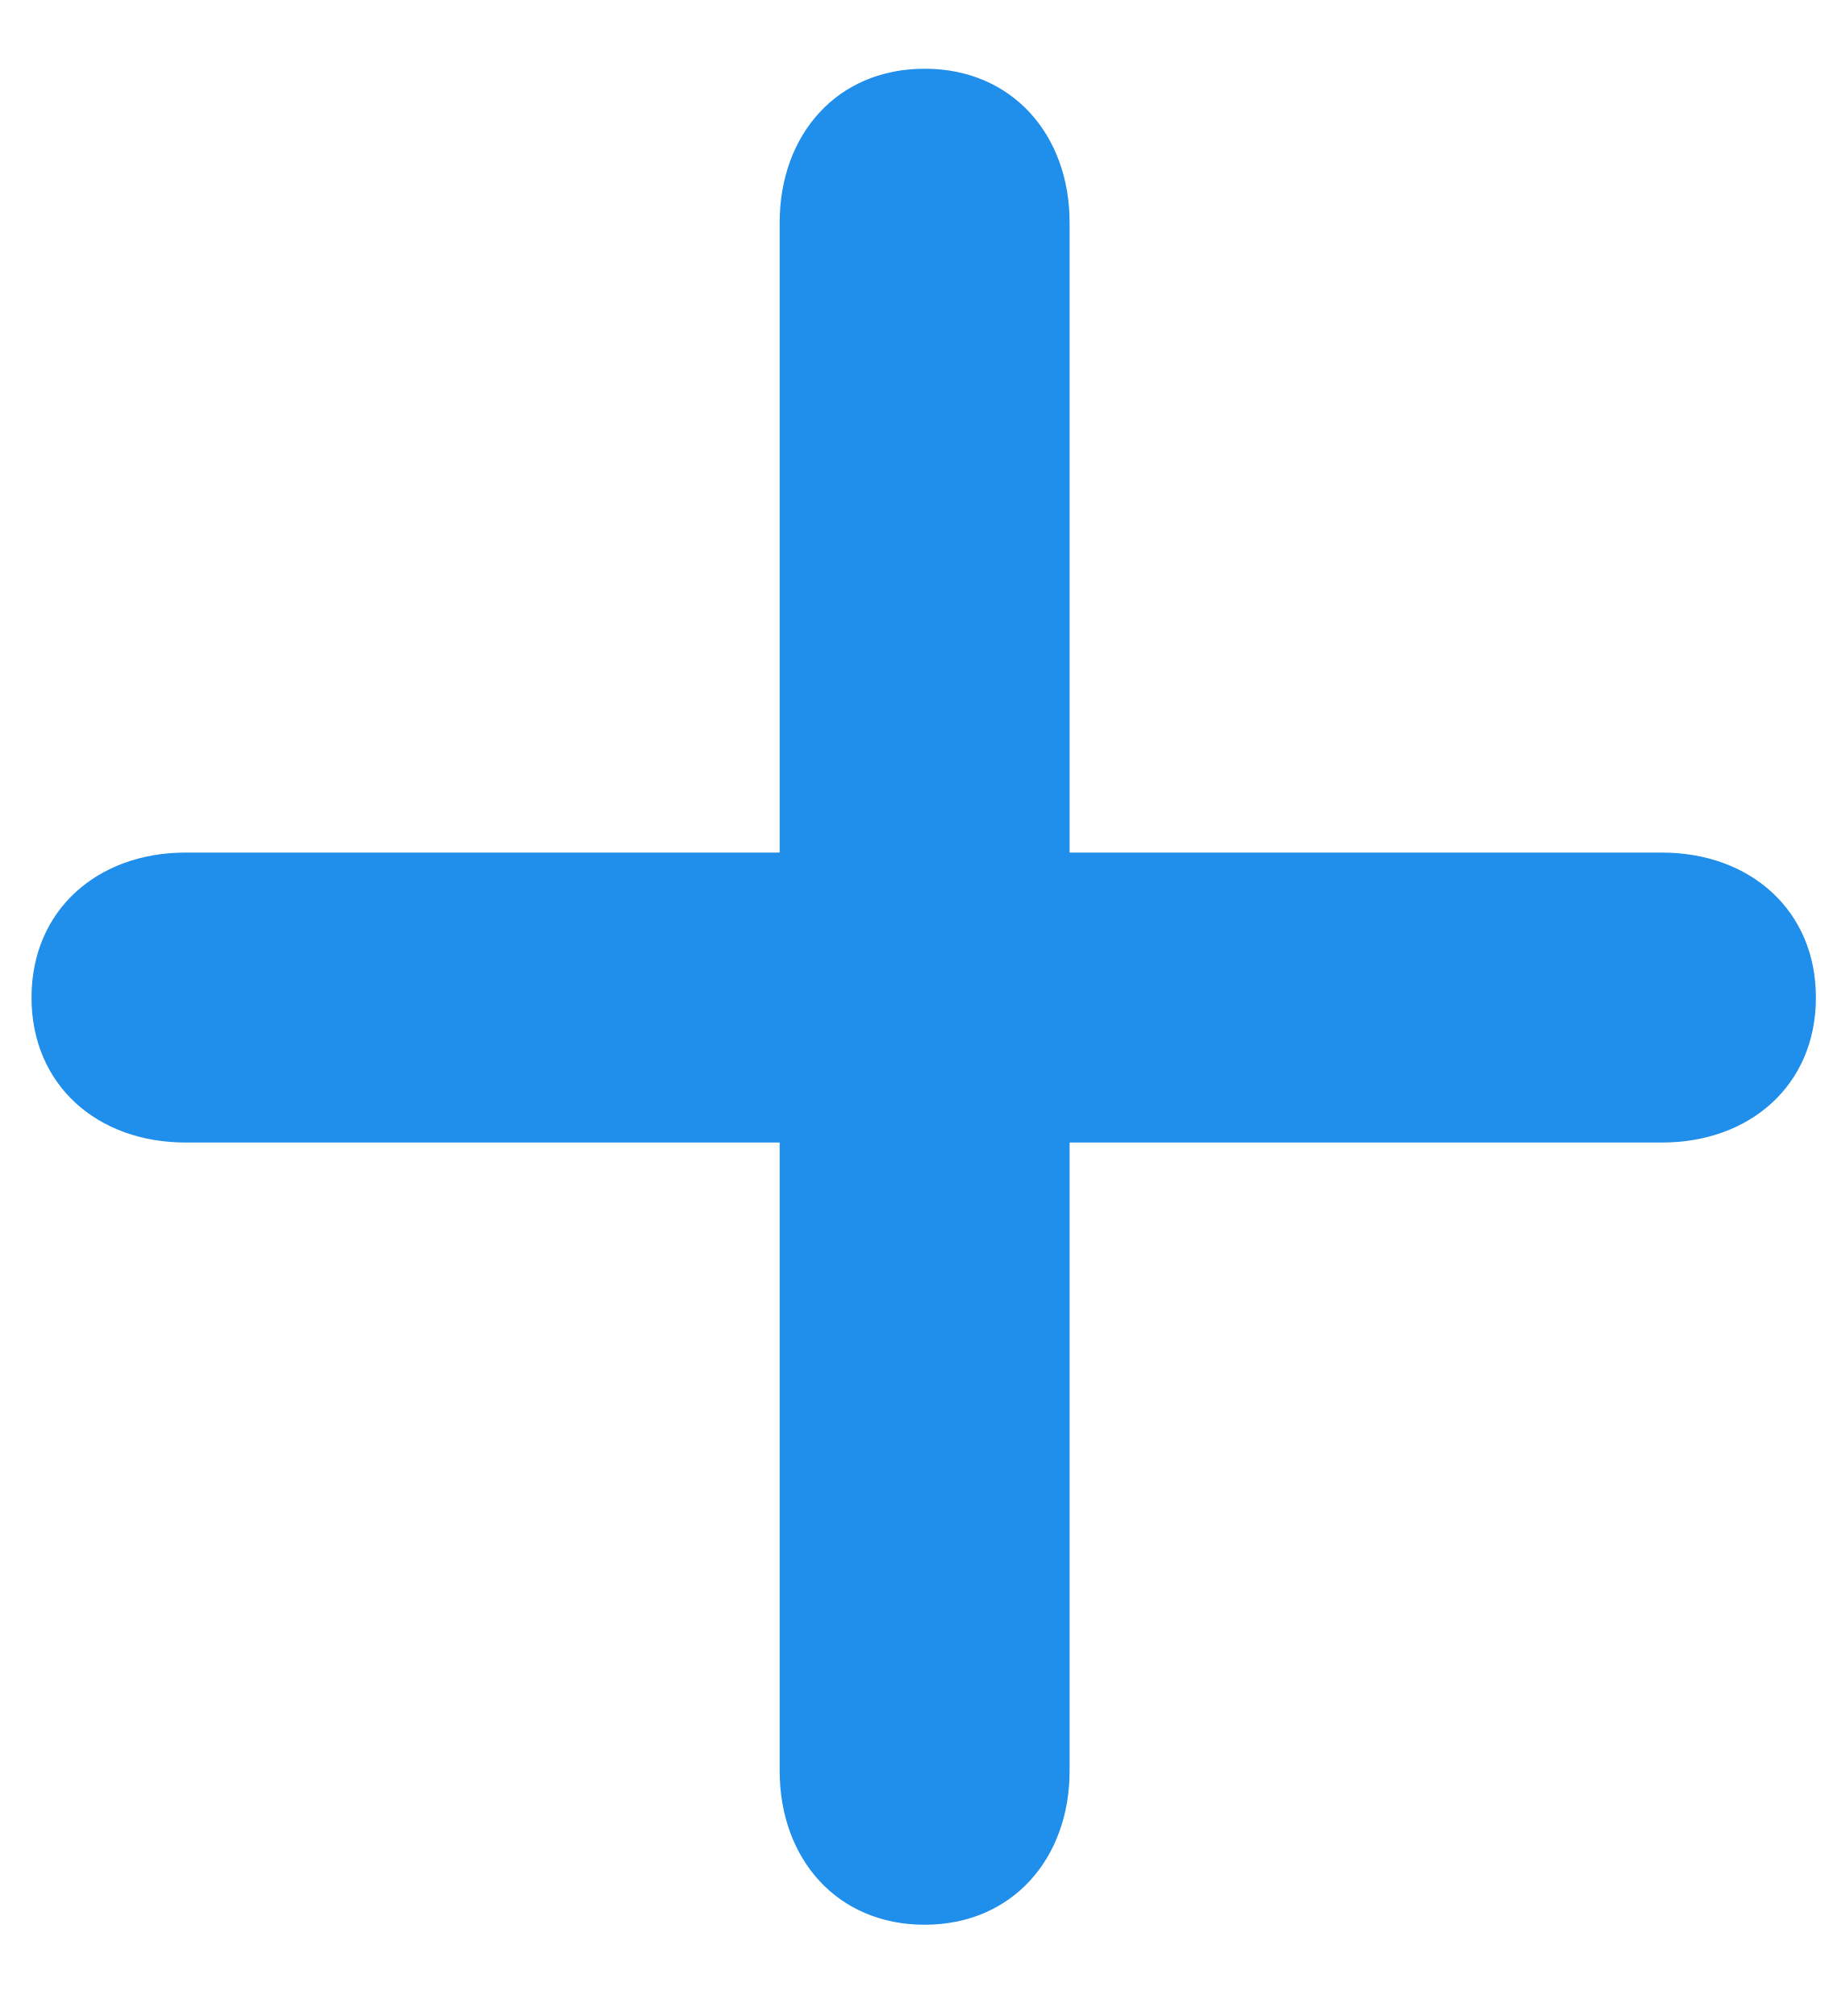
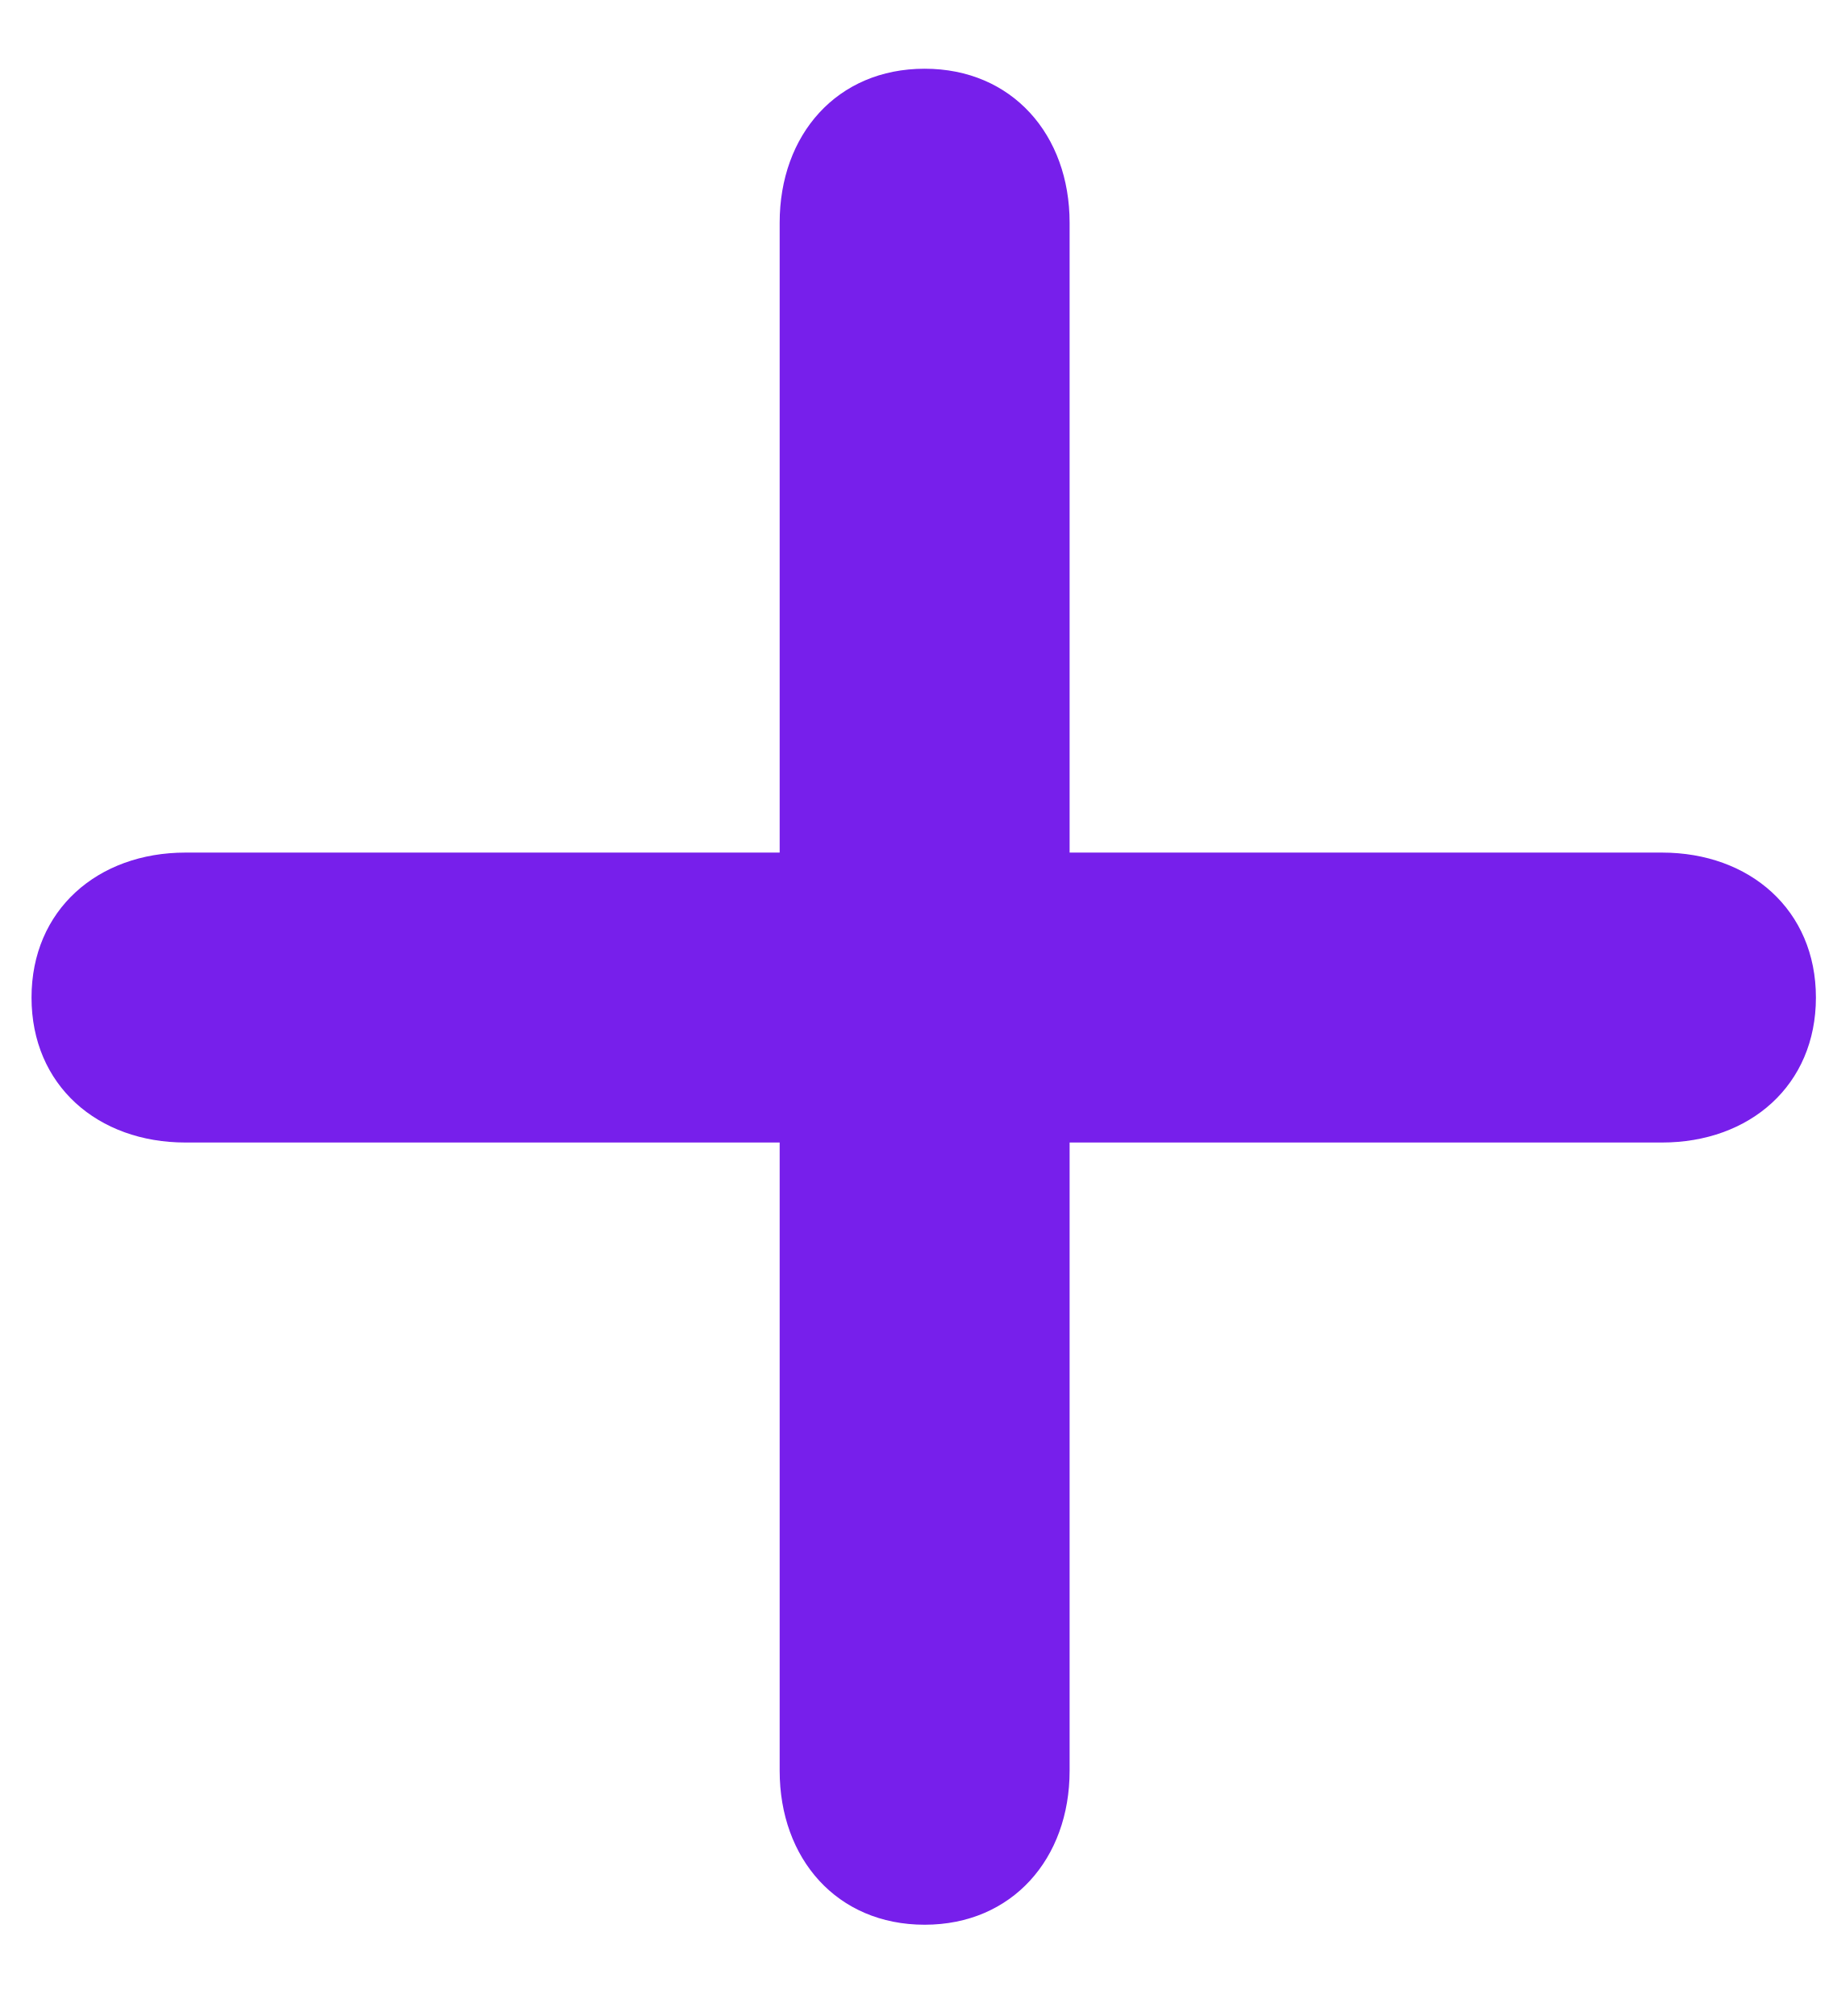
<svg xmlns="http://www.w3.org/2000/svg" width="10" height="11" viewBox="0 0 10 11" fill="none">
-   <path d="M5.045 10.502C5.523 10.502 5.836 10.141 5.836 9.662V6.234H9.068C9.547 6.234 9.908 5.922 9.908 5.443C9.908 4.965 9.547 4.652 9.068 4.652H5.836V1.215C5.836 0.736 5.523 0.375 5.045 0.375C4.566 0.375 4.254 0.736 4.254 1.215V4.652H1.012C0.533 4.652 0.172 4.965 0.172 5.443C0.172 5.922 0.533 6.234 1.012 6.234H4.254V9.662C4.254 10.141 4.566 10.502 5.045 10.502Z" fill="#1F8FEB" />
+   <path d="M5.045 10.502C5.523 10.502 5.836 10.141 5.836 9.662V6.234H9.068C9.547 6.234 9.908 5.922 9.908 5.443C9.908 4.965 9.547 4.652 9.068 4.652H5.836V1.215C5.836 0.736 5.523 0.375 5.045 0.375C4.566 0.375 4.254 0.736 4.254 1.215V4.652H1.012C0.533 4.652 0.172 4.965 0.172 5.443C0.172 5.922 0.533 6.234 1.012 6.234H4.254V9.662C4.254 10.141 4.566 10.502 5.045 10.502Z" fill="#771feb" />
</svg>
